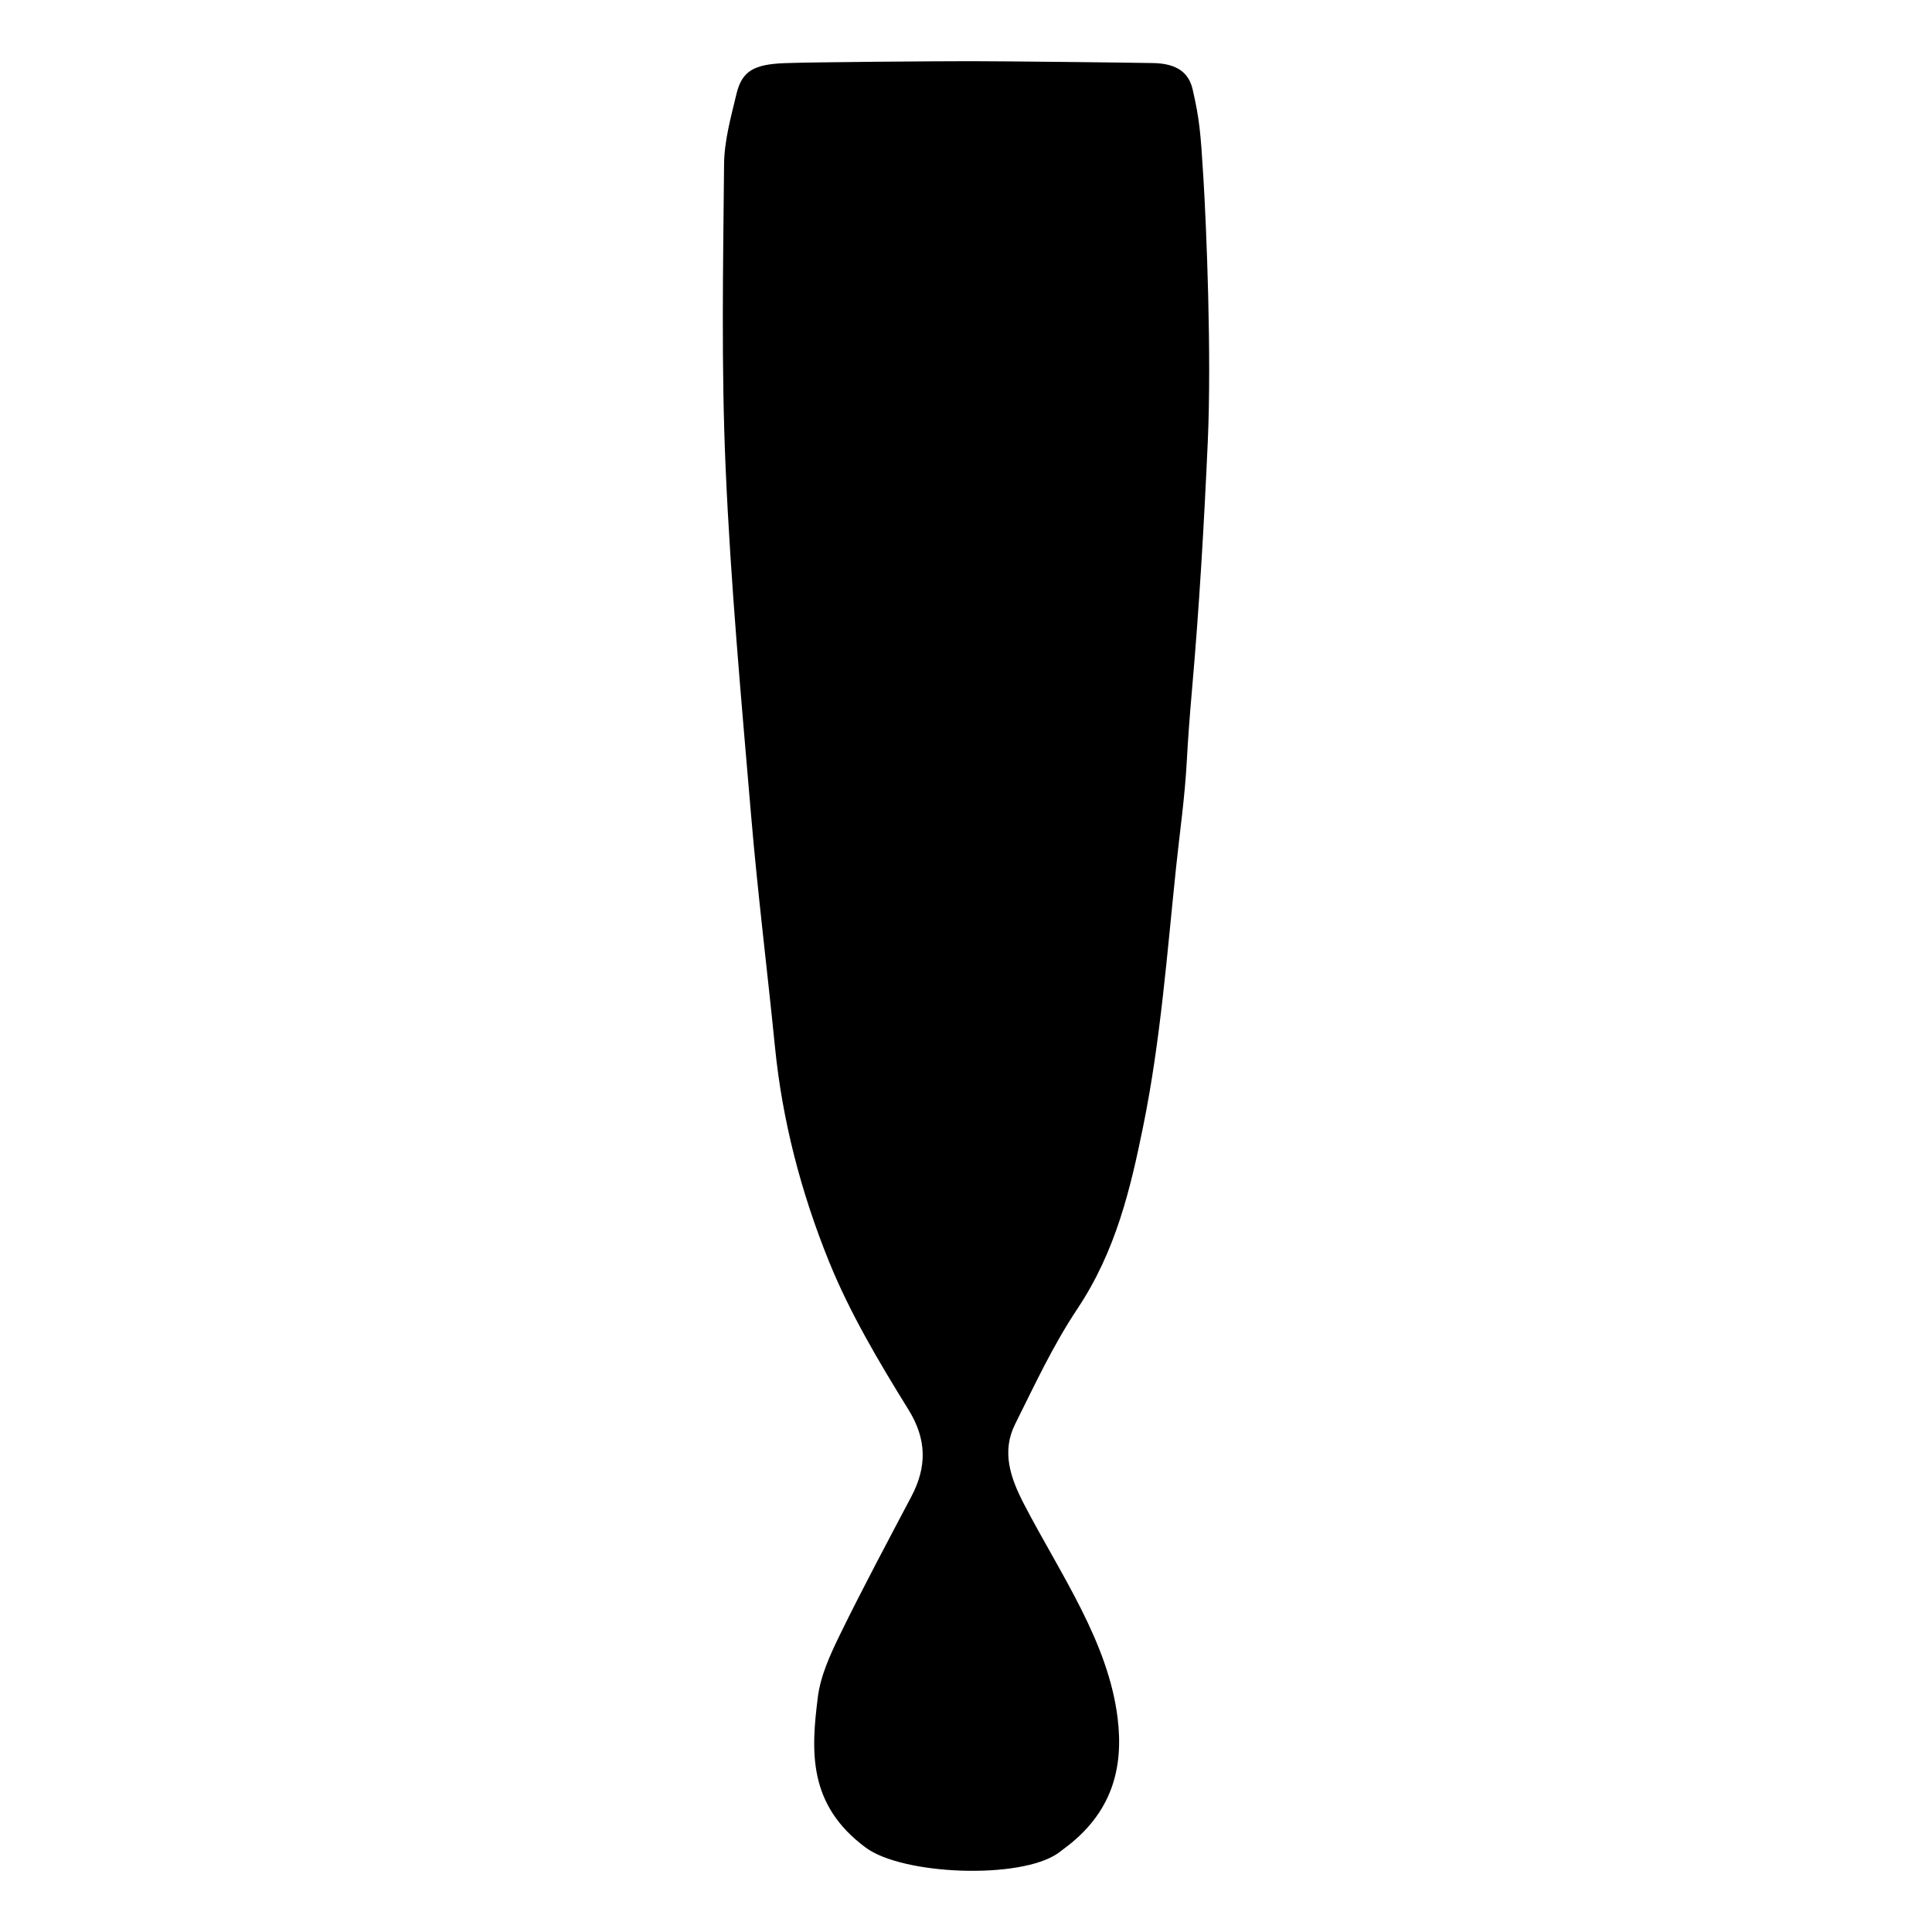
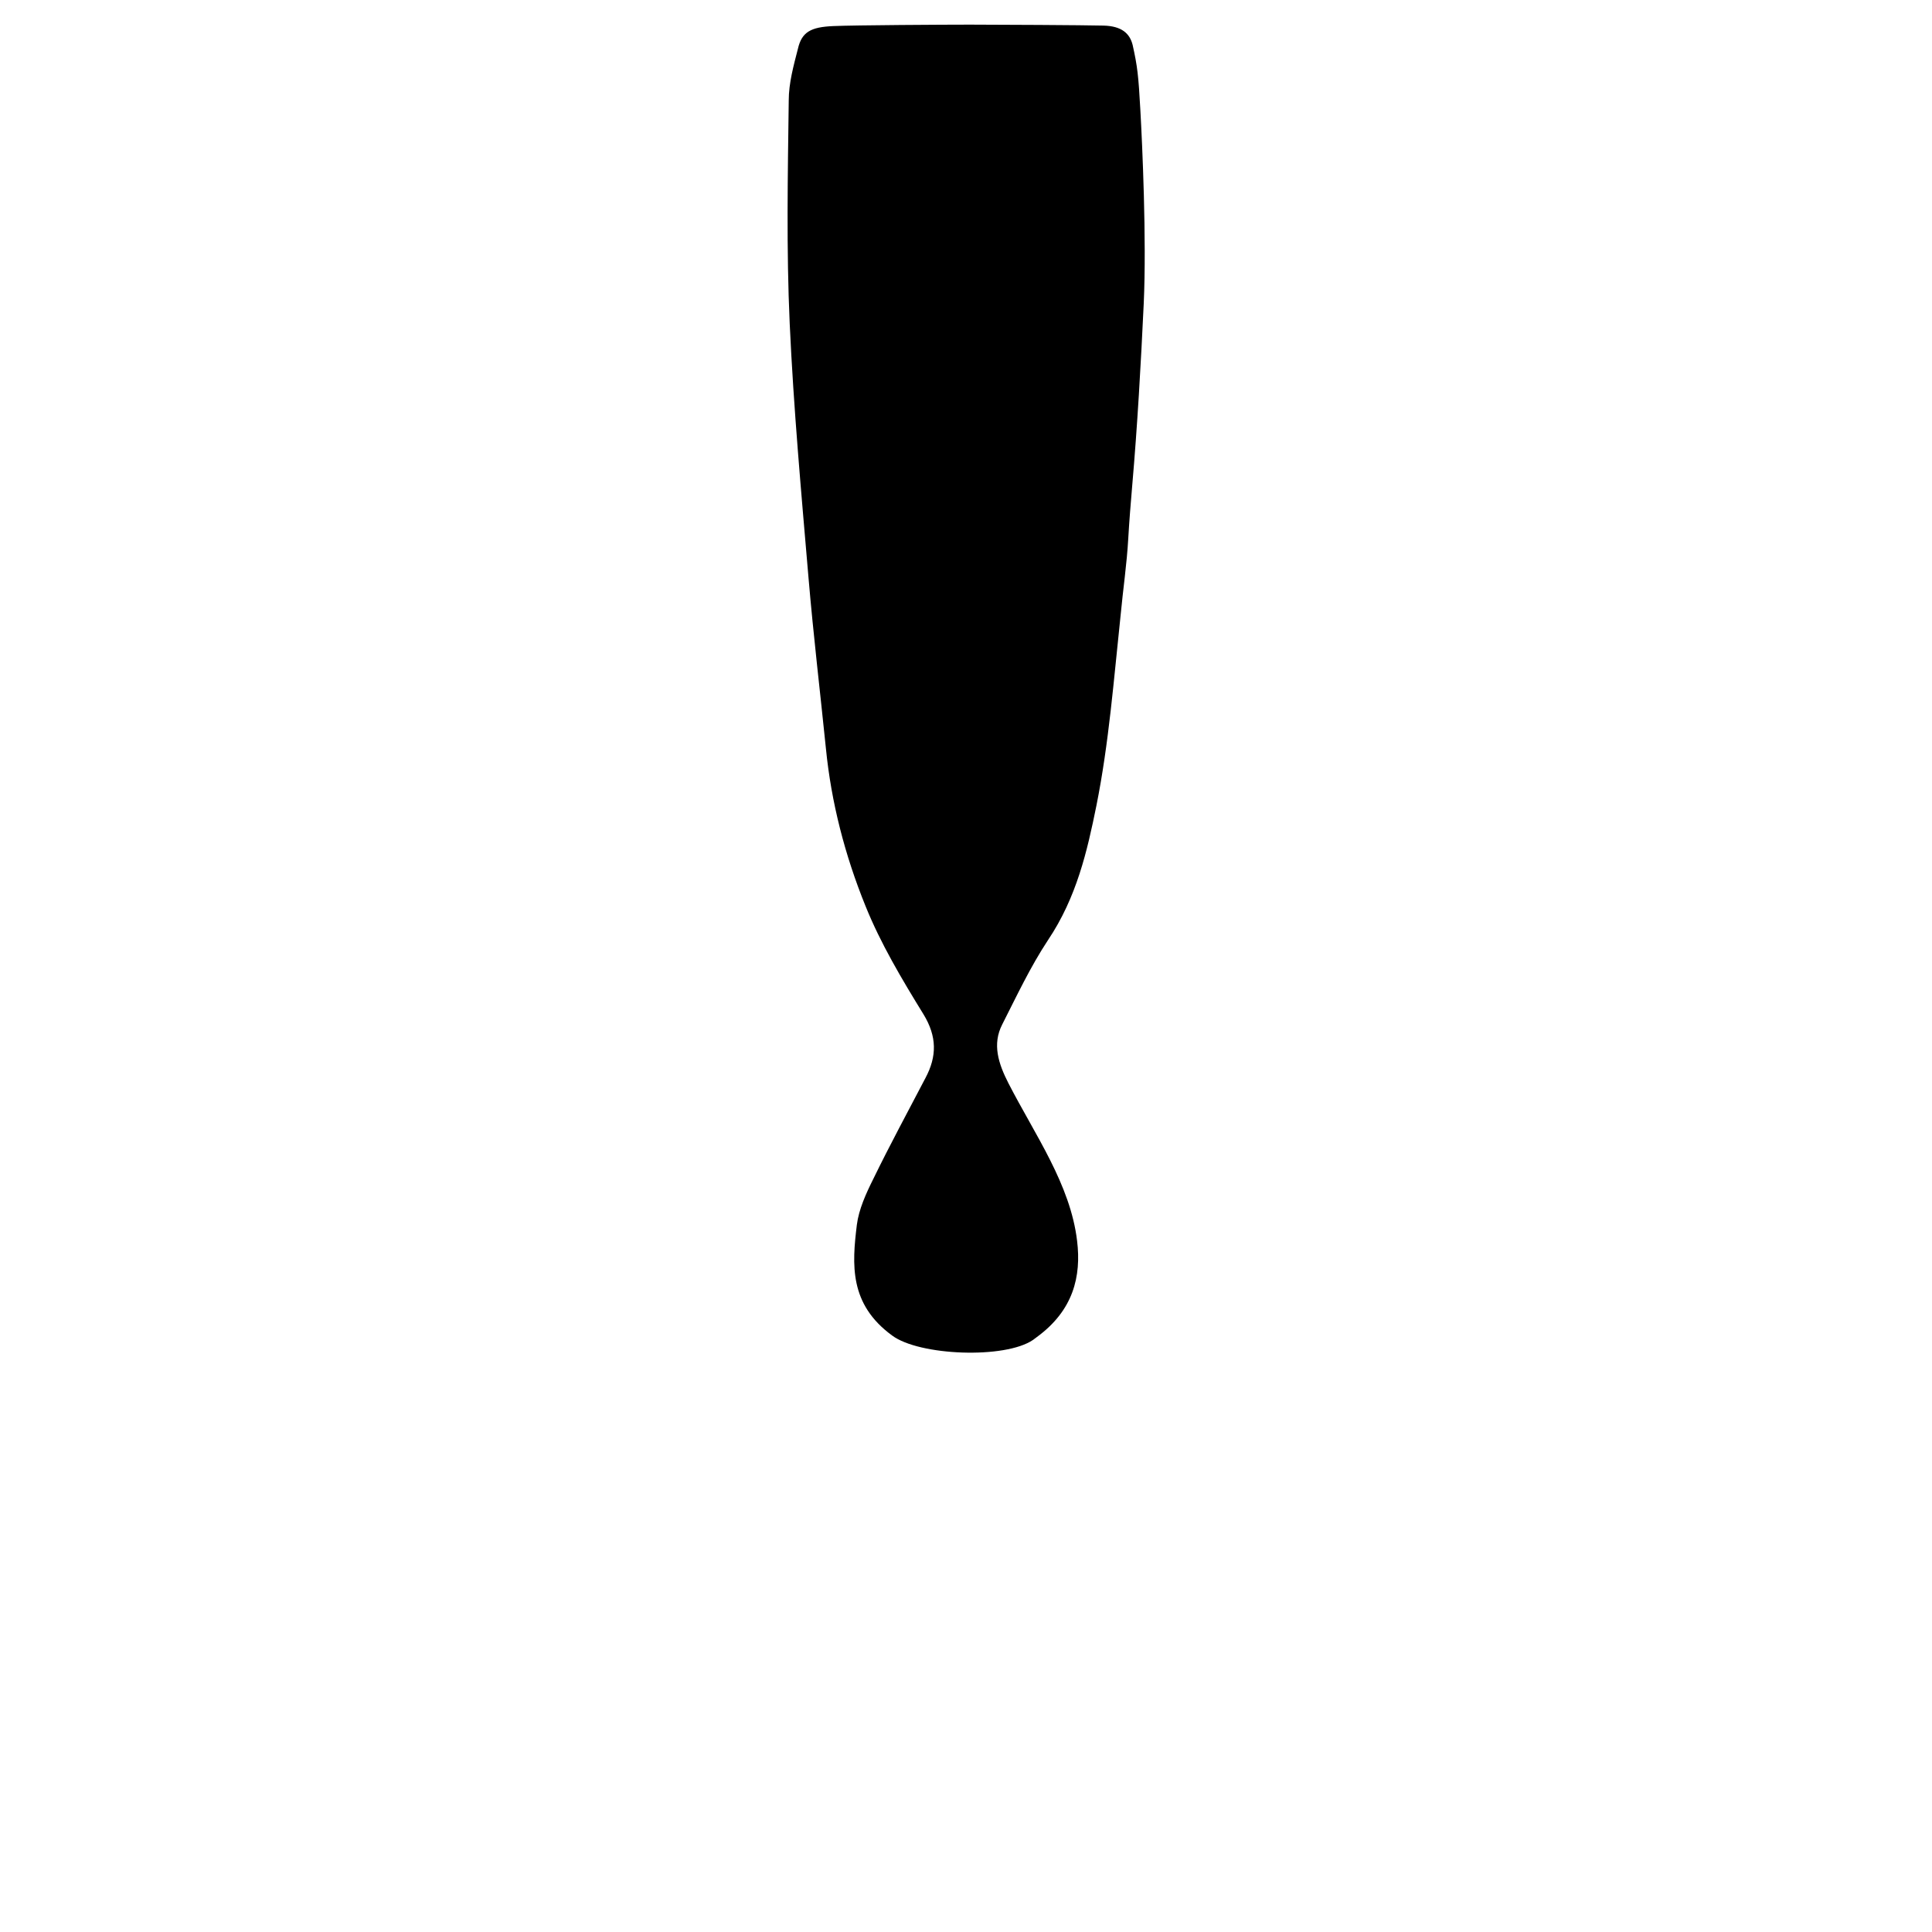
- <svg xmlns="http://www.w3.org/2000/svg" viewBox="0 0 533.333 533.333" height="533.333" width="533.333" xml:space="preserve" id="svg2" version="1.1">
-   <defs id="defs6">
-     <clipPath id="clipPath18" clipPathUnits="userSpaceOnUse">
-       <path id="path16" d="M 0,400 H 400 V 0 H 0 Z" />
-     </clipPath>
-   </defs>
-   <g transform="matrix(1.333333,0,0,-1.333333,0,533.3333)" id="g10">
-     <g id="g12">
-       <g clip-path="url(#clipPath18)" id="g14">
-         <g transform="translate(238.7959,386.9434)" id="g20">
-           <path id="path22" style="fill:#000000;fill-opacity:1;fill-rule:nonzero;stroke:none" d="m 0,0 c 5.045,-0.099 7.369,-2.127 8.131,-5.464 1.399,-6.132 1.636,-8.627 2.233,-18.458 0.598,-9.831 1.716,-36.338 0.897,-54.488 -0.779,-17.243 -1.769,-34.372 -3.288,-51.595 -0.42,-4.766 -0.806,-9.846 -1.063,-14.614 -0.397,-7.396 -1.445,-14.584 -2.216,-21.95 -1.868,-17.865 -3.202,-35.822 -6.795,-53.502 -2.612,-12.854 -5.641,-25.866 -13.626,-37.837 -5.104,-7.654 -8.875,-15.837 -12.897,-23.883 -2.824,-5.647 -1.039,-11.026 1.838,-16.567 7.54,-14.517 17.478,-28.496 19.393,-44.396 1.22,-10.117 -1.038,-19.595 -11.267,-27.056 -0.378,-0.276 -0.728,-0.575 -1.115,-0.842 -7.89,-5.461 -32.1,-4.49 -39.756,1.163 -12.06,8.904 -11.348,20.047 -9.936,31.21 0.557,4.409 2.571,8.797 4.623,12.996 4.677,9.569 9.746,19.029 14.74,28.508 3.208,6.089 3.241,11.783 -0.612,17.995 -6.171,9.948 -12.16,20.085 -16.409,30.566 -5.854,14.437 -9.704,29.308 -11.216,44.457 -1.598,16.017 -3.596,32.013 -4.953,48.042 -2.028,23.944 -4.22,47.893 -5.269,71.867 -0.917,20.952 -0.519,41.941 -0.322,62.912 0.046,4.862 1.417,9.746 2.572,14.565 1.144,4.77 3.664,6.113 9.988,6.354 5.932,0.227 31.598,0.407 38.521,0.407 C -30.88,0.39 -5.044,0.1 0,0" />
-         </g>
-       </g>
-     </g>
-   </g>
+ <svg xmlns="http://www.w3.org/2000/svg" version="1.1" id="Layer_1" x="0px" y="0px" viewBox="0 0 400 400" style="enable-background:new 0 0 400 400;" xml:space="preserve">
+   <path d="M228.5,5.3c3.7,0.1,5.4,1.6,6,4c1,4.5,1.2,6.3,1.6,13.5c0.4,7.2,1.3,26.7,0.7,40c-0.6,12.7-1.3,25.2-2.4,37.9  c-0.3,3.5-0.6,7.2-0.8,10.7c-0.3,5.4-1.1,10.7-1.6,16.1c-1.4,13.1-2.4,26.3-5,39.3c-1.9,9.4-4.1,19-10,27.8  c-3.7,5.6-6.5,11.6-9.5,17.5c-2.1,4.1-0.8,8.1,1.3,12.2c5.5,10.7,12.8,20.9,14.2,32.6c0.9,7.4-0.8,14.4-8.3,19.9  c-0.3,0.2-0.5,0.4-0.8,0.6c-5.8,4-23.6,3.3-29.2-0.9c-8.9-6.5-8.3-14.7-7.3-22.9c0.4-3.2,1.9-6.5,3.4-9.5c3.4-7,7.2-14,10.8-20.9  c2.4-4.5,2.4-8.6-0.4-13.2c-4.5-7.3-8.9-14.7-12-22.4c-4.3-10.6-7.1-21.5-8.2-32.6c-1.2-11.8-2.6-23.5-3.6-35.3  c-1.5-17.6-3.1-35.2-3.9-52.7c-0.7-15.4-0.4-30.8-0.2-46.2c0-3.6,1-7.2,1.9-10.7c0.8-3.5,2.7-4.5,7.3-4.7c4.4-0.2,23.2-0.3,28.3-0.3  S224.8,5.2,228.5,5.3z" />
</svg>
